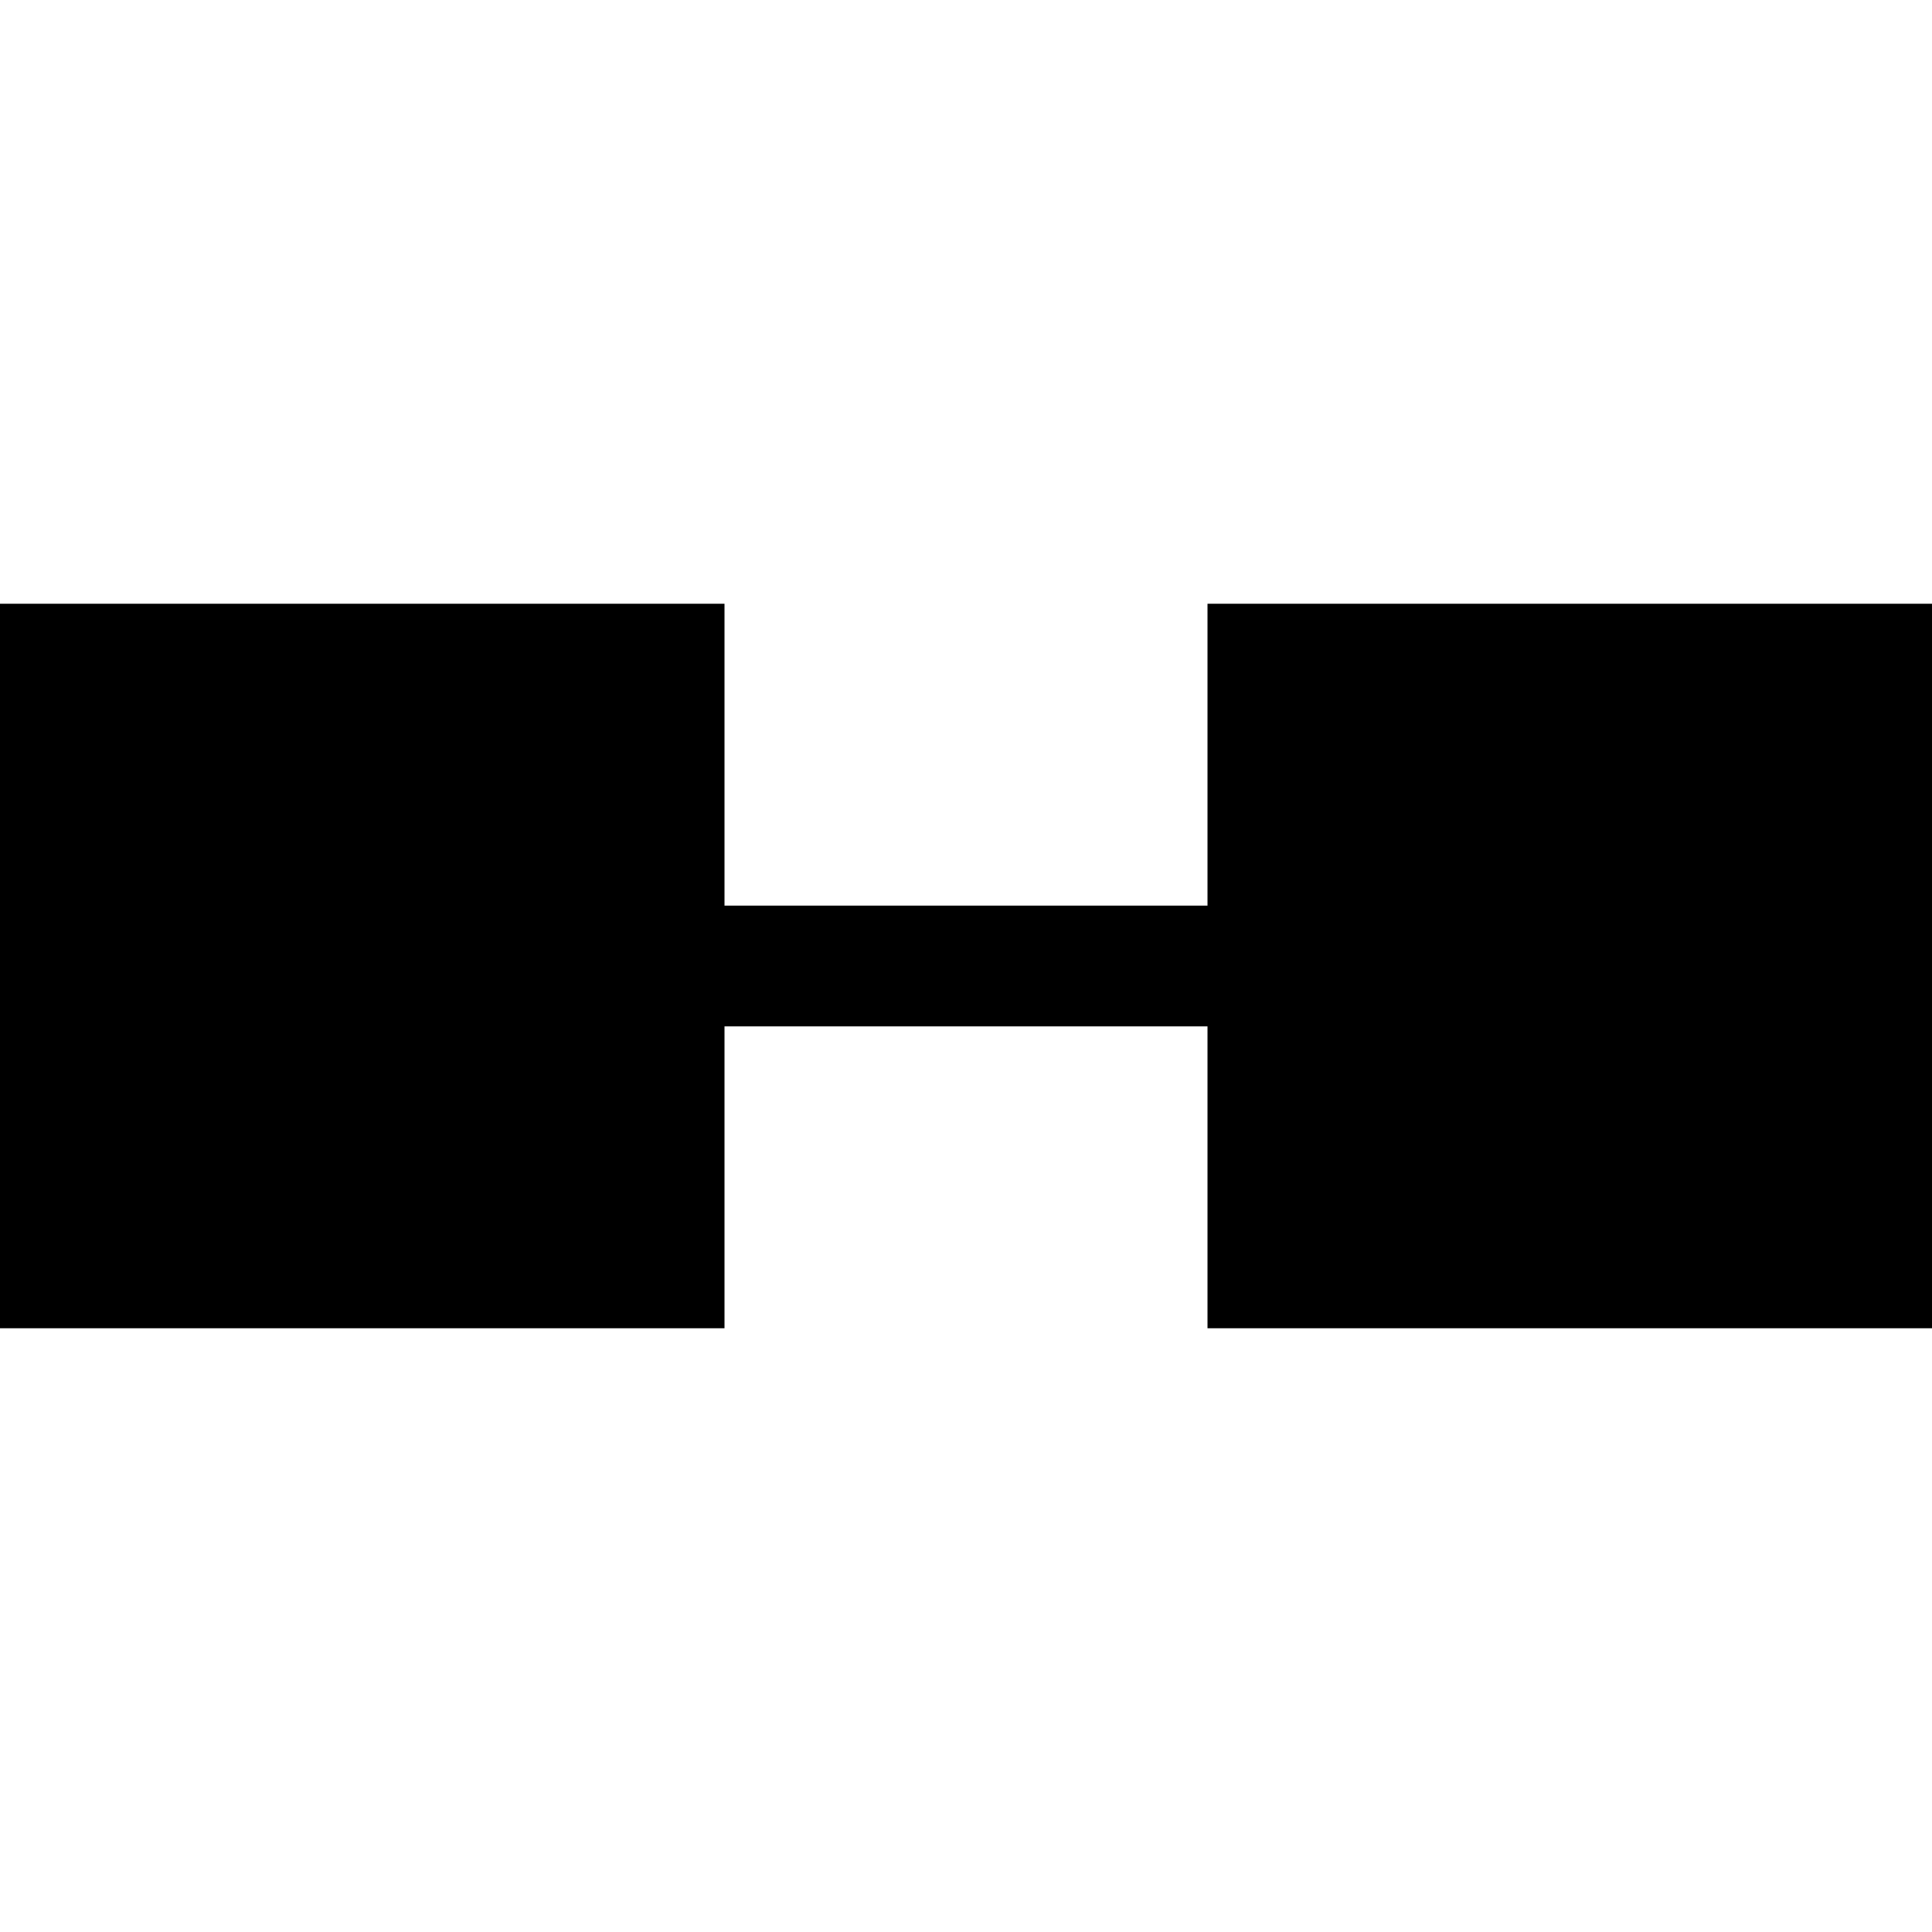
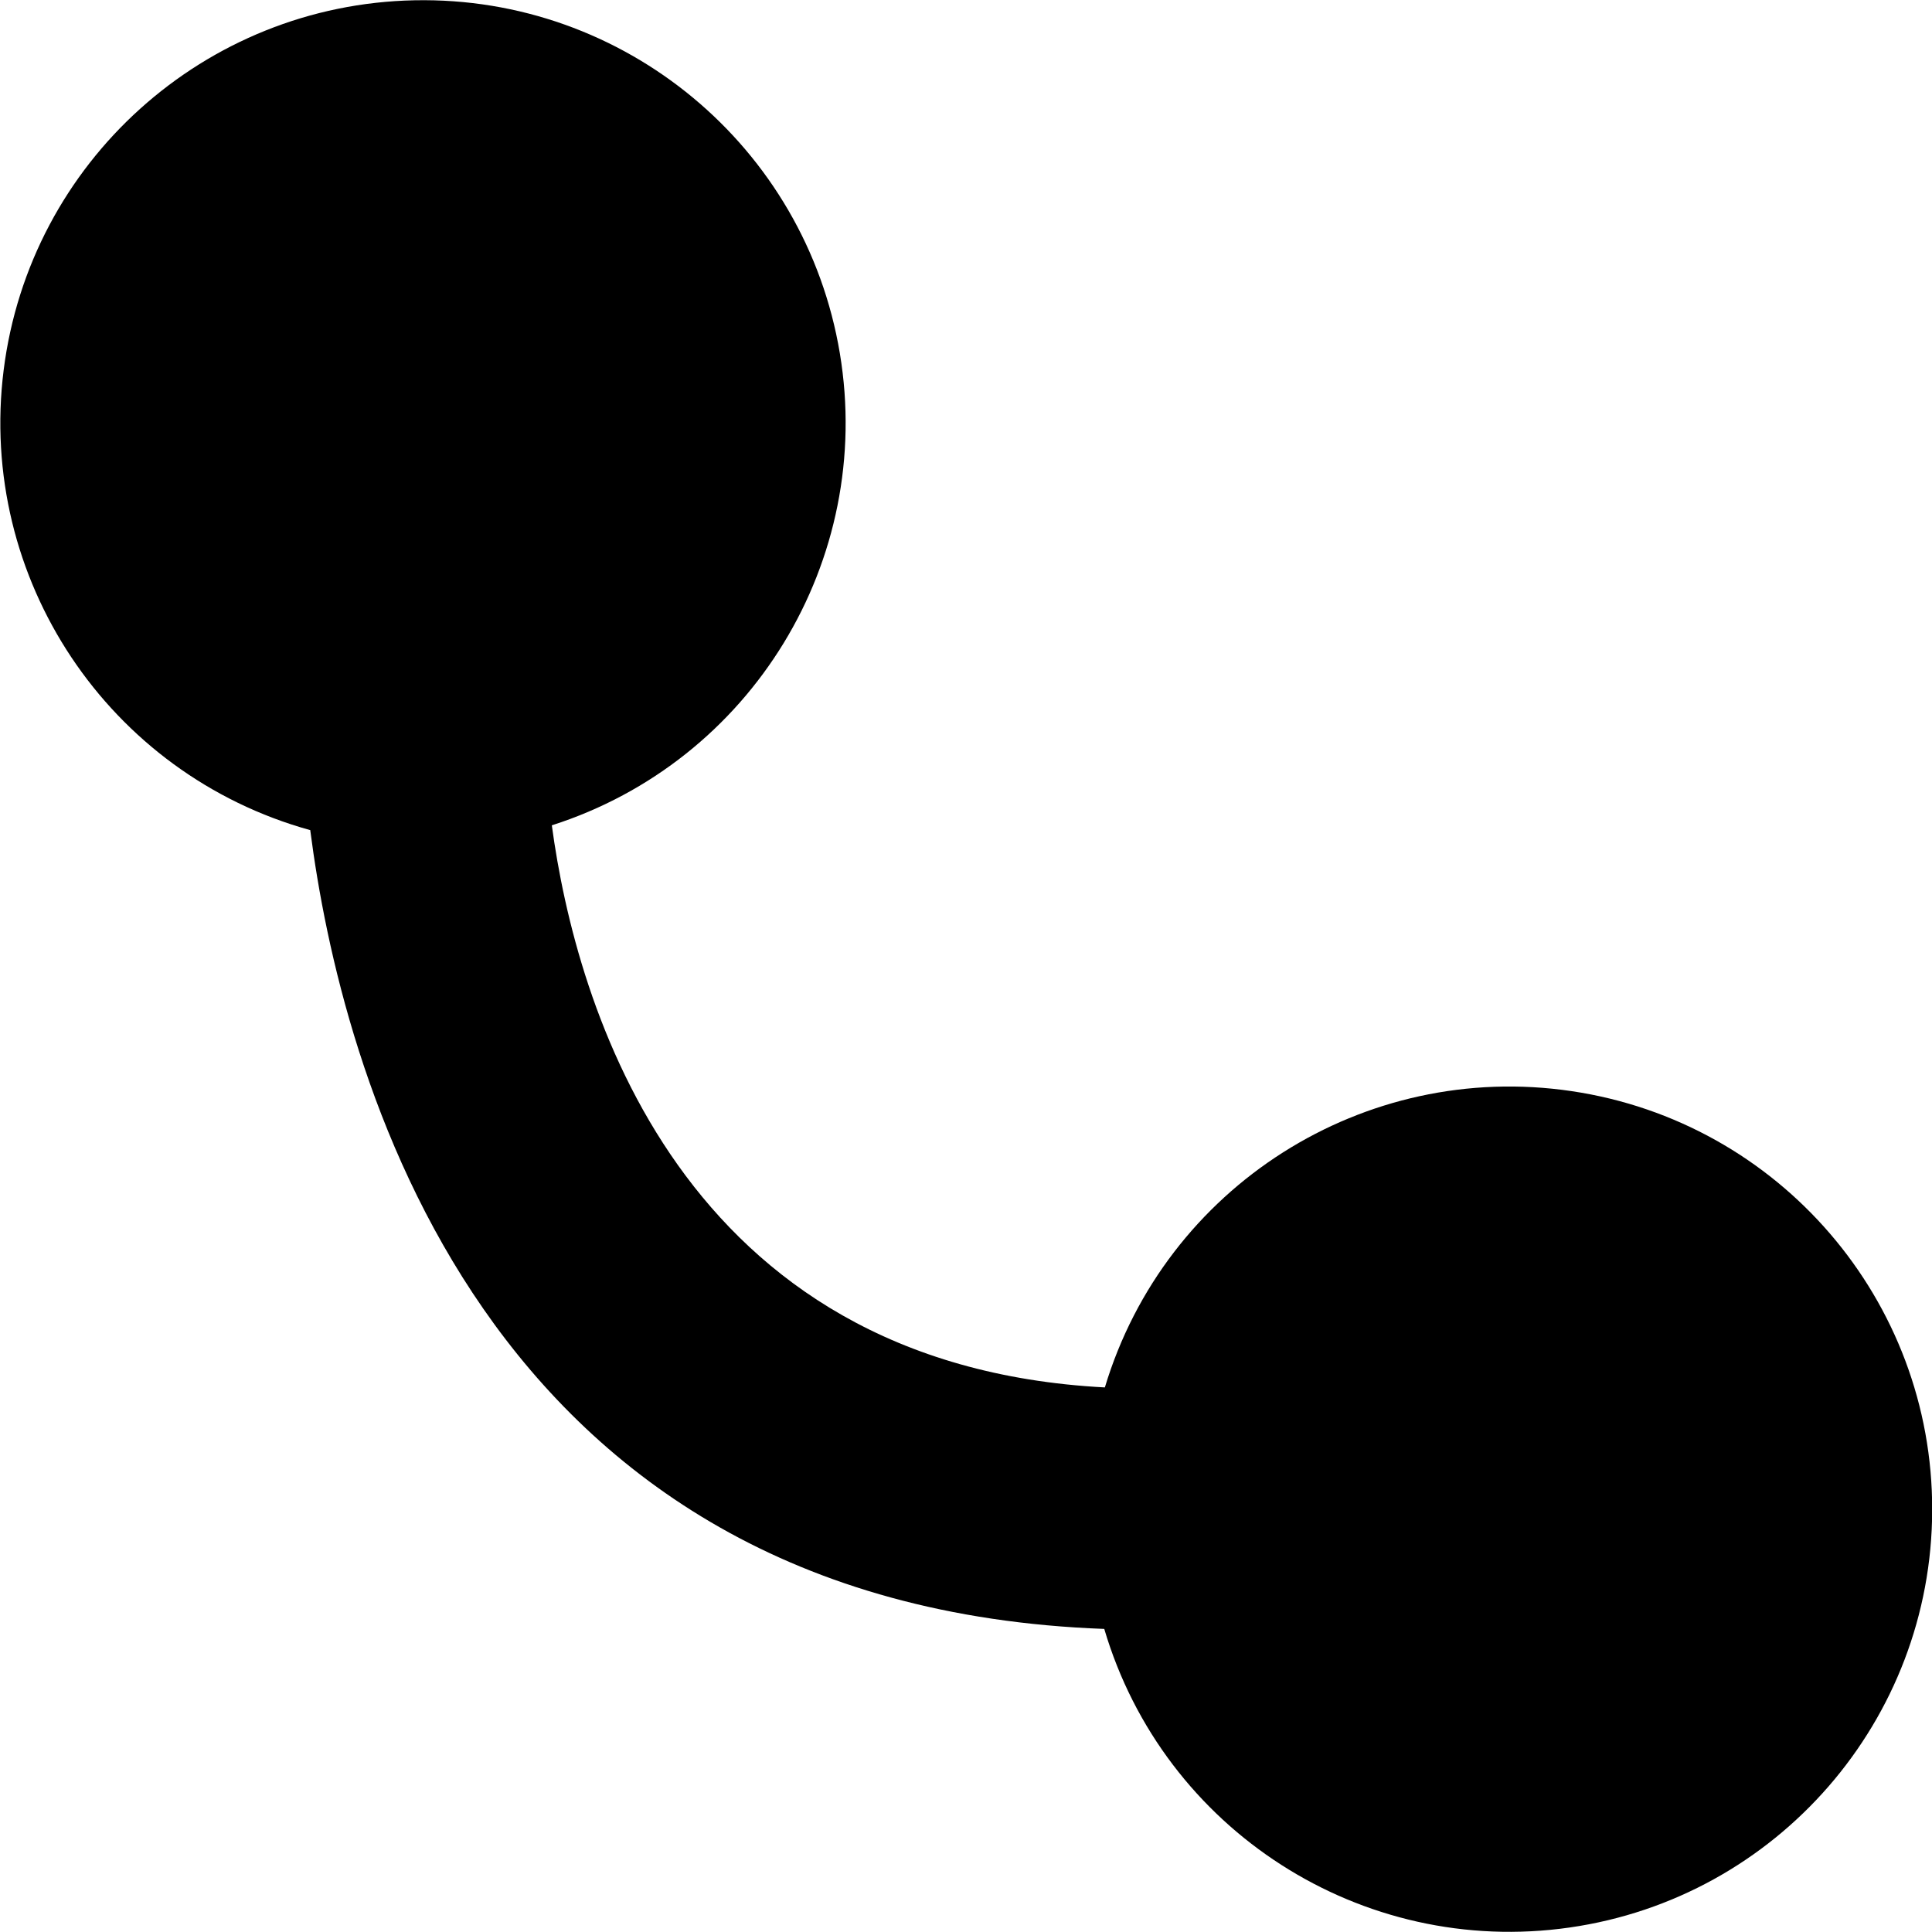
- <svg xmlns="http://www.w3.org/2000/svg" version="1.1" x="0" y="0" width="32" height="32" viewBox="0, 0, 32, 32">
-   <g id="Background">
-     <rect x="0" y="0" width="32" height="32" fill="#000000" fill-opacity="0" />
-   </g>
-   <g id="Layer_1">
-     <path d="M12,10 L12,15 L20,15 L20,10 L32,10 L32,22 L20,22 L20,17 L12,17 L12,22 L-0,22 L-0,10 L12,10 z" fill="#000000" />
-   </g>
+ <svg xmlns="http://www.w3.org/2000/svg" viewBox="0 0 32 32" xml:space="preserve" fill-rule="evenodd" clip-rule="evenodd" stroke-linejoin="round" stroke-miterlimit="2">
+   <path d="M5.14 13.75a7 7 0 1 1 4-.08c.4 2.97 2.12 8.94 9.16 9.31a7 7 0 1 1-.01 4C7.9 26.6 5.64 17.63 5.14 13.76" />
</svg>
